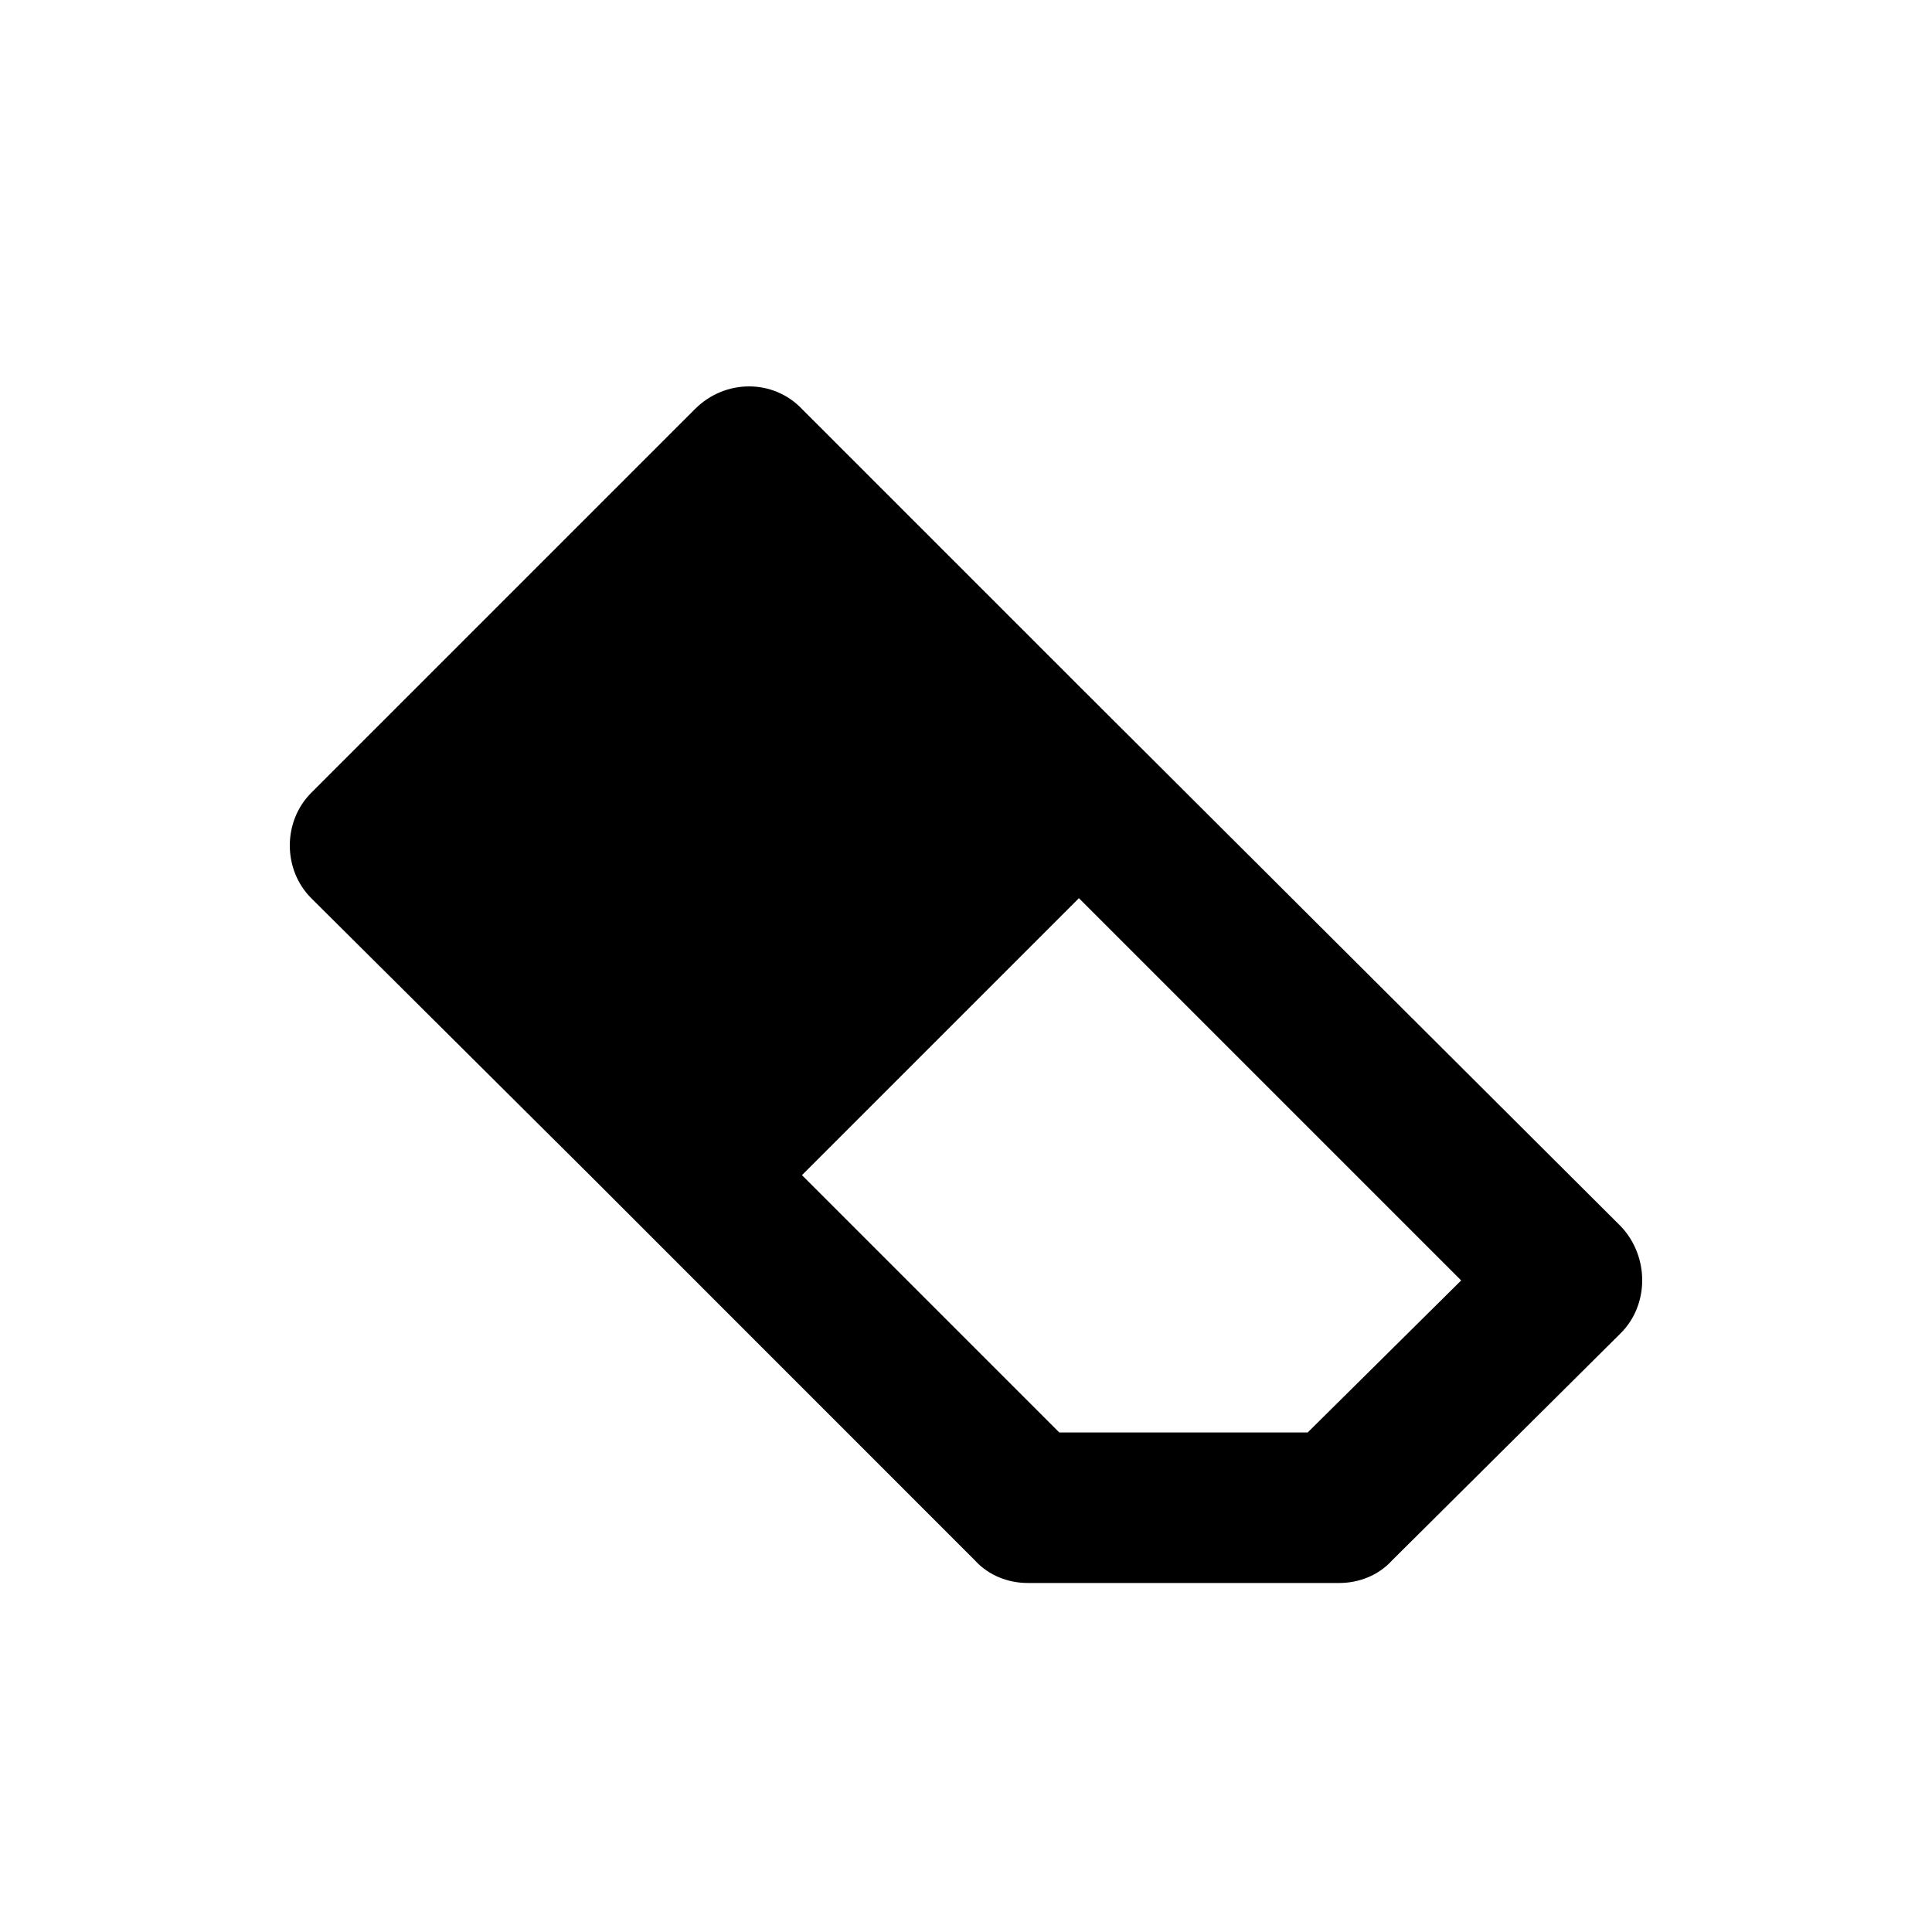
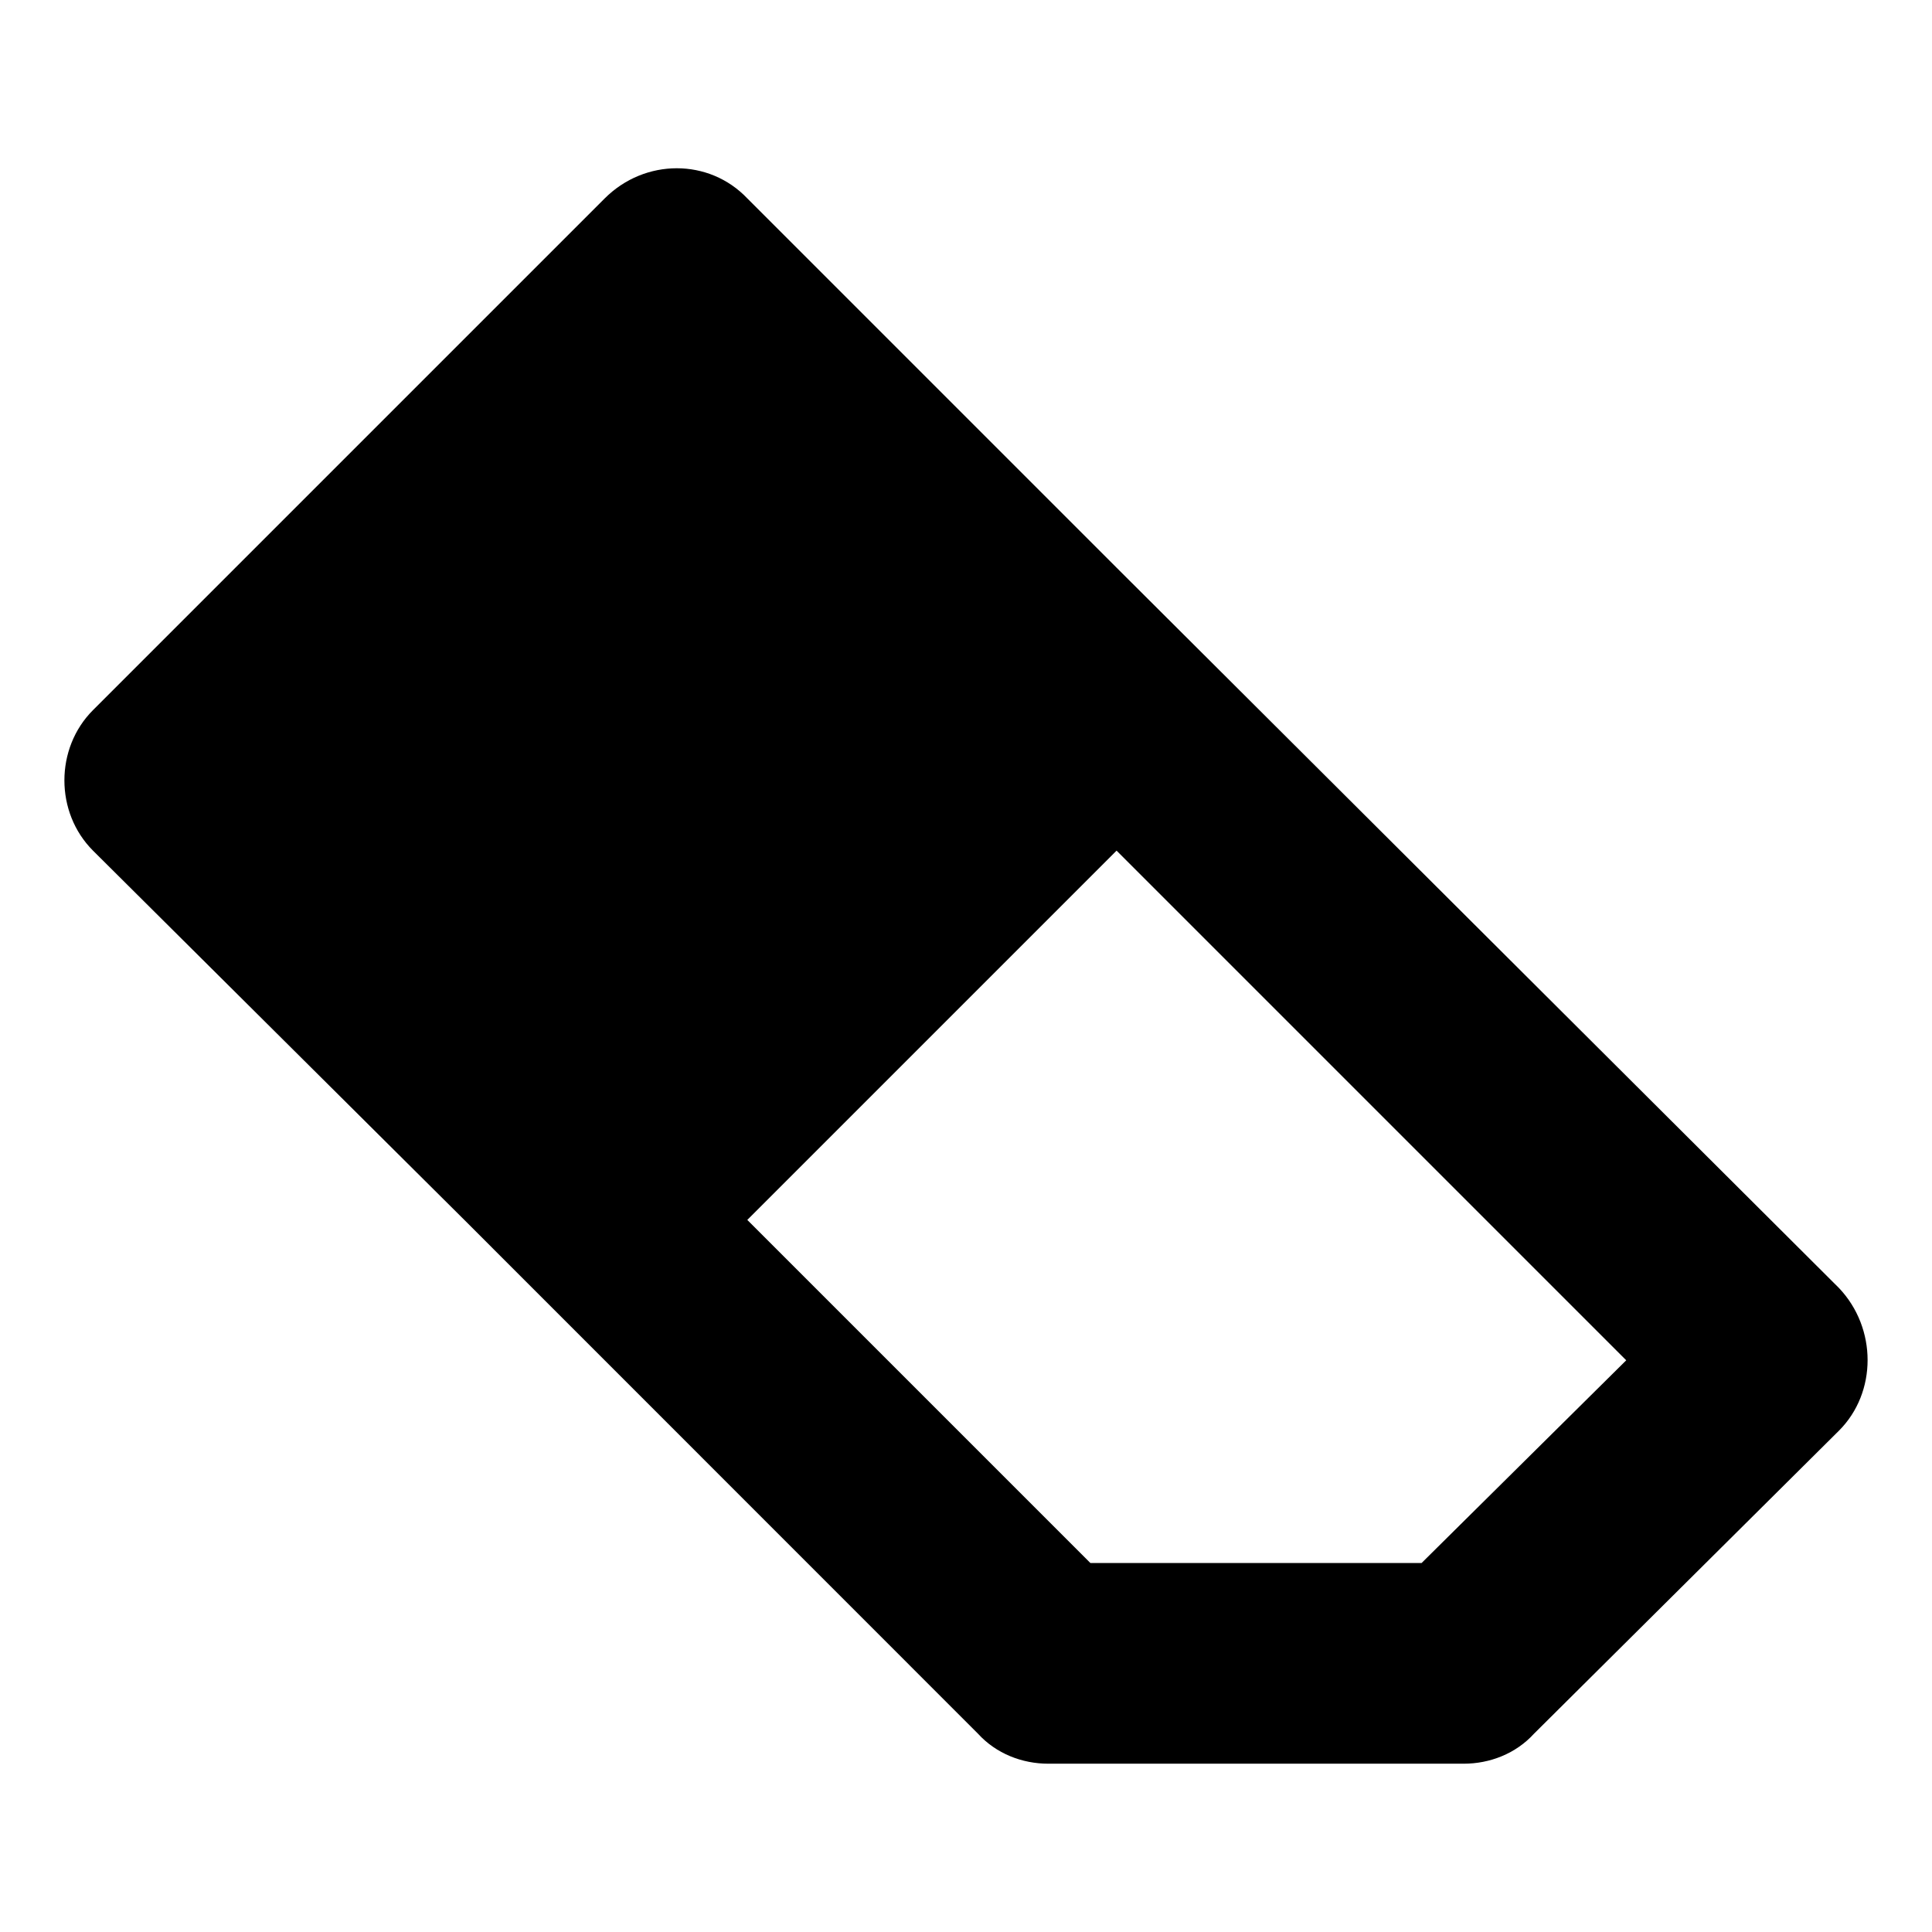
- <svg xmlns="http://www.w3.org/2000/svg" width="20px" height="20px" viewBox="0 0 20 20" version="1.1">
-   <defs />
-   <g id="Page-1" stroke="none" stroke-width="1" fill="none" fill-rule="evenodd">
+ <svg xmlns="http://www.w3.org/2000/svg" width="15px" height="15px" viewBox="0 0 15 15" version="1.1">
+   <g id="Page-1" stroke="none" stroke-width="1" fill="none" fill-rule="evenodd" transform="matrix(1, 0, 0, 1, -2.5, -2.693656)">
    <g id="eraser" fill="#000">
      <path d="M13.537,14.829 L10.966,14.829 L8.302,12.165 L11.169,9.298 L15.126,13.255 L13.537,14.829 Z M16.778,12.694 L11.169,7.101 L8.302,4.234 C8.006,3.922 7.507,3.922 7.195,4.234 L3.222,8.207 C2.926,8.503 2.926,9.002 3.222,9.298 L6.105,12.165 L10.093,16.154 C10.234,16.309 10.436,16.387 10.639,16.387 L13.864,16.387 C14.067,16.387 14.269,16.309 14.41,16.154 L16.778,13.801 C17.074,13.505 17.074,13.006 16.778,12.694 L16.778,12.694 Z" id="eraser-icon" />
    </g>
  </g>
</svg>
